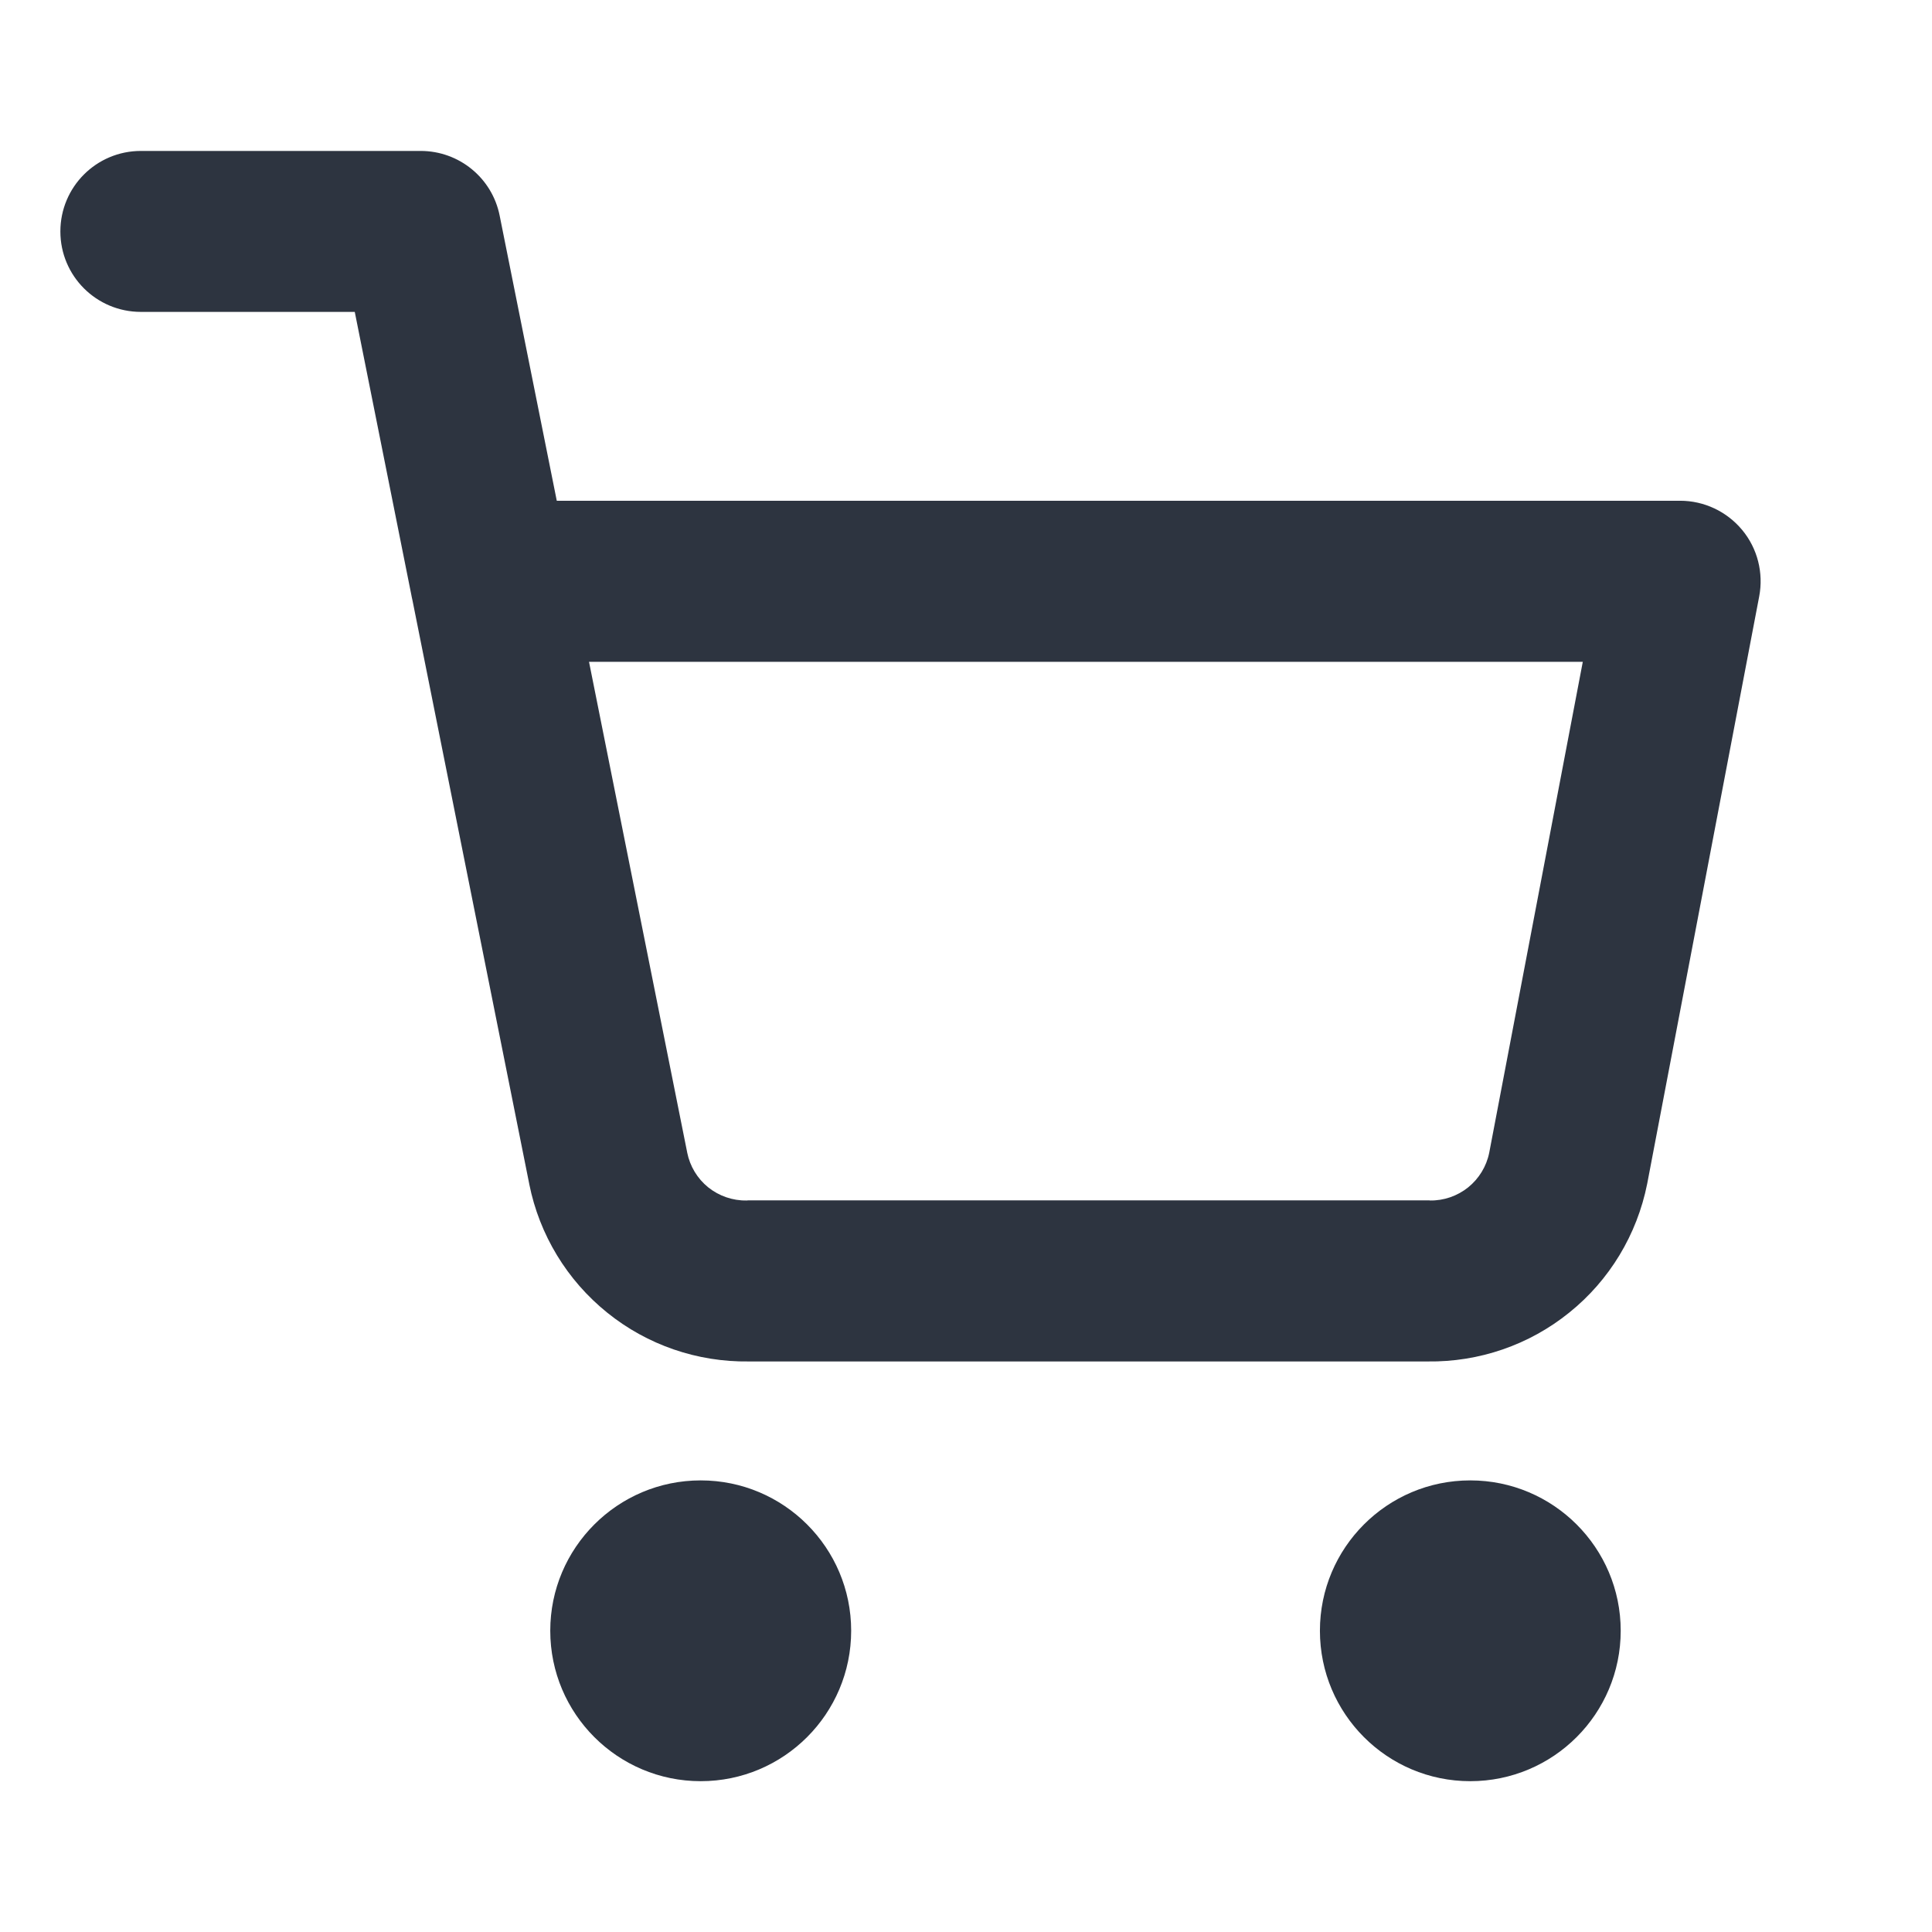
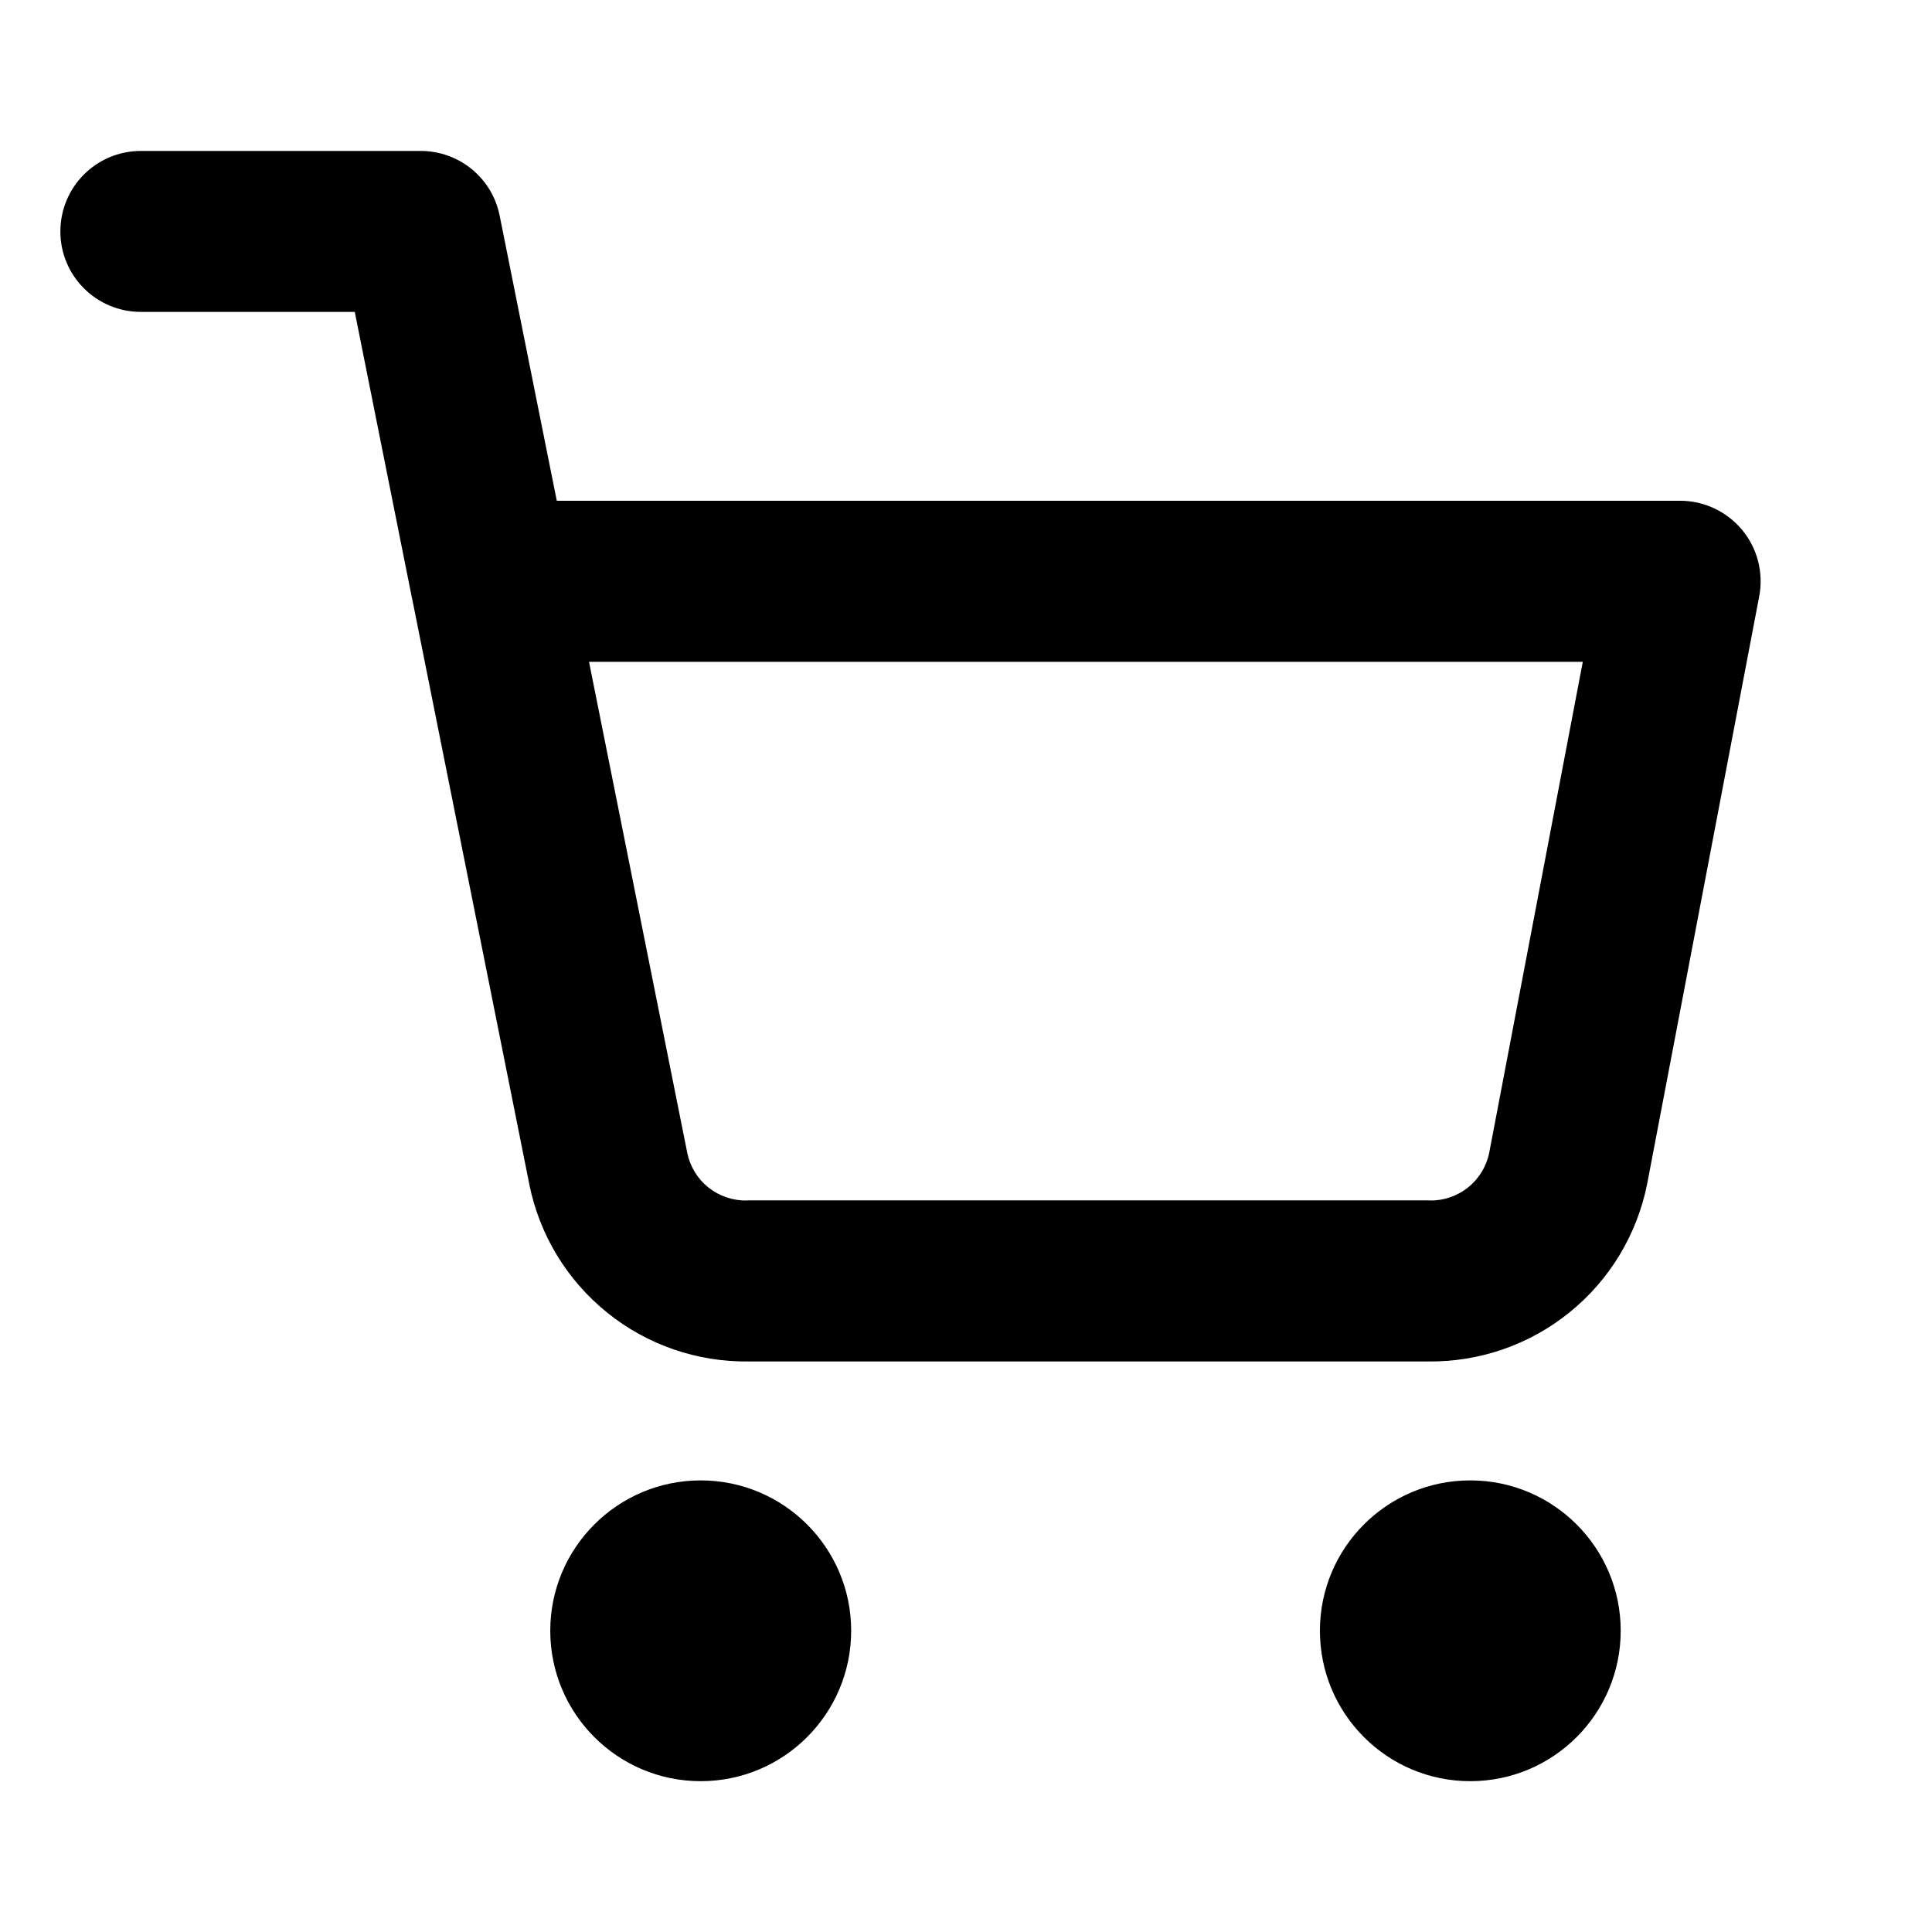
- <svg xmlns="http://www.w3.org/2000/svg" width="16" height="16" viewBox="0 0 16 16" fill="none">
-   <path fill-rule="evenodd" clip-rule="evenodd" d="M1.167 1.25C0.798 1.25 0.5 1.548 0.5 1.917C0.5 2.285 0.798 2.583 1.167 2.583H2.938L3.405 4.919C3.408 4.937 3.412 4.954 3.416 4.972L4.383 9.805L4.383 9.806C4.467 10.226 4.696 10.603 5.029 10.871C5.361 11.139 5.776 11.281 6.202 11.275H11.822C12.248 11.281 12.663 11.139 12.995 10.871C13.329 10.603 13.557 10.225 13.641 9.805L13.641 9.805L13.642 9.8L14.569 4.939C14.606 4.744 14.555 4.542 14.428 4.389C14.301 4.236 14.113 4.147 13.914 4.147H4.611L4.138 1.786C4.076 1.474 3.802 1.25 3.484 1.25H1.167ZM5.691 9.544L4.878 5.481H13.108L12.333 9.547C12.31 9.66 12.248 9.761 12.159 9.833C12.069 9.905 11.957 9.944 11.841 9.942L11.841 9.941H11.828H6.196V9.941L6.183 9.942C6.068 9.944 5.955 9.905 5.865 9.833C5.775 9.76 5.714 9.659 5.691 9.545L5.691 9.544ZM4.557 13.505C4.557 12.818 5.115 12.26 5.803 12.26C6.491 12.26 7.049 12.818 7.049 13.505C7.049 14.193 6.491 14.751 5.803 14.751C5.115 14.751 4.557 14.193 4.557 13.505ZM10.931 13.505C10.931 12.818 11.488 12.26 12.176 12.26C12.864 12.26 13.422 12.818 13.422 13.505C13.422 14.193 12.864 14.751 12.176 14.751C11.488 14.751 10.931 14.193 10.931 13.505Z" fill="#2D3440" />
+ <svg xmlns="http://www.w3.org/2000/svg" width="16" height="16" viewBox="0 0 16 16">
+   <path fill-rule="evenodd" clip-rule="evenodd" d="M1.167 1.25C0.798 1.25 0.5 1.548 0.5 1.917C0.5 2.285 0.798 2.583 1.167 2.583H2.938L3.405 4.919C3.408 4.937 3.412 4.954 3.416 4.972L4.383 9.805L4.383 9.806C4.467 10.226 4.696 10.603 5.029 10.871C5.361 11.139 5.776 11.281 6.202 11.275H11.822C12.248 11.281 12.663 11.139 12.995 10.871C13.329 10.603 13.557 10.225 13.641 9.805L13.641 9.805L13.642 9.8L14.569 4.939C14.606 4.744 14.555 4.542 14.428 4.389C14.301 4.236 14.113 4.147 13.914 4.147H4.611L4.138 1.786C4.076 1.474 3.802 1.25 3.484 1.25H1.167ZM5.691 9.544L4.878 5.481H13.108L12.333 9.547C12.31 9.66 12.248 9.761 12.159 9.833C12.069 9.905 11.957 9.944 11.841 9.942L11.841 9.941H11.828H6.196V9.941L6.183 9.942C6.068 9.944 5.955 9.905 5.865 9.833C5.775 9.76 5.714 9.659 5.691 9.545L5.691 9.544ZM4.557 13.505C4.557 12.818 5.115 12.26 5.803 12.26C6.491 12.26 7.049 12.818 7.049 13.505C7.049 14.193 6.491 14.751 5.803 14.751C5.115 14.751 4.557 14.193 4.557 13.505ZM10.931 13.505C10.931 12.818 11.488 12.26 12.176 12.26C12.864 12.26 13.422 12.818 13.422 13.505C13.422 14.193 12.864 14.751 12.176 14.751C11.488 14.751 10.931 14.193 10.931 13.505Z" />
</svg>
